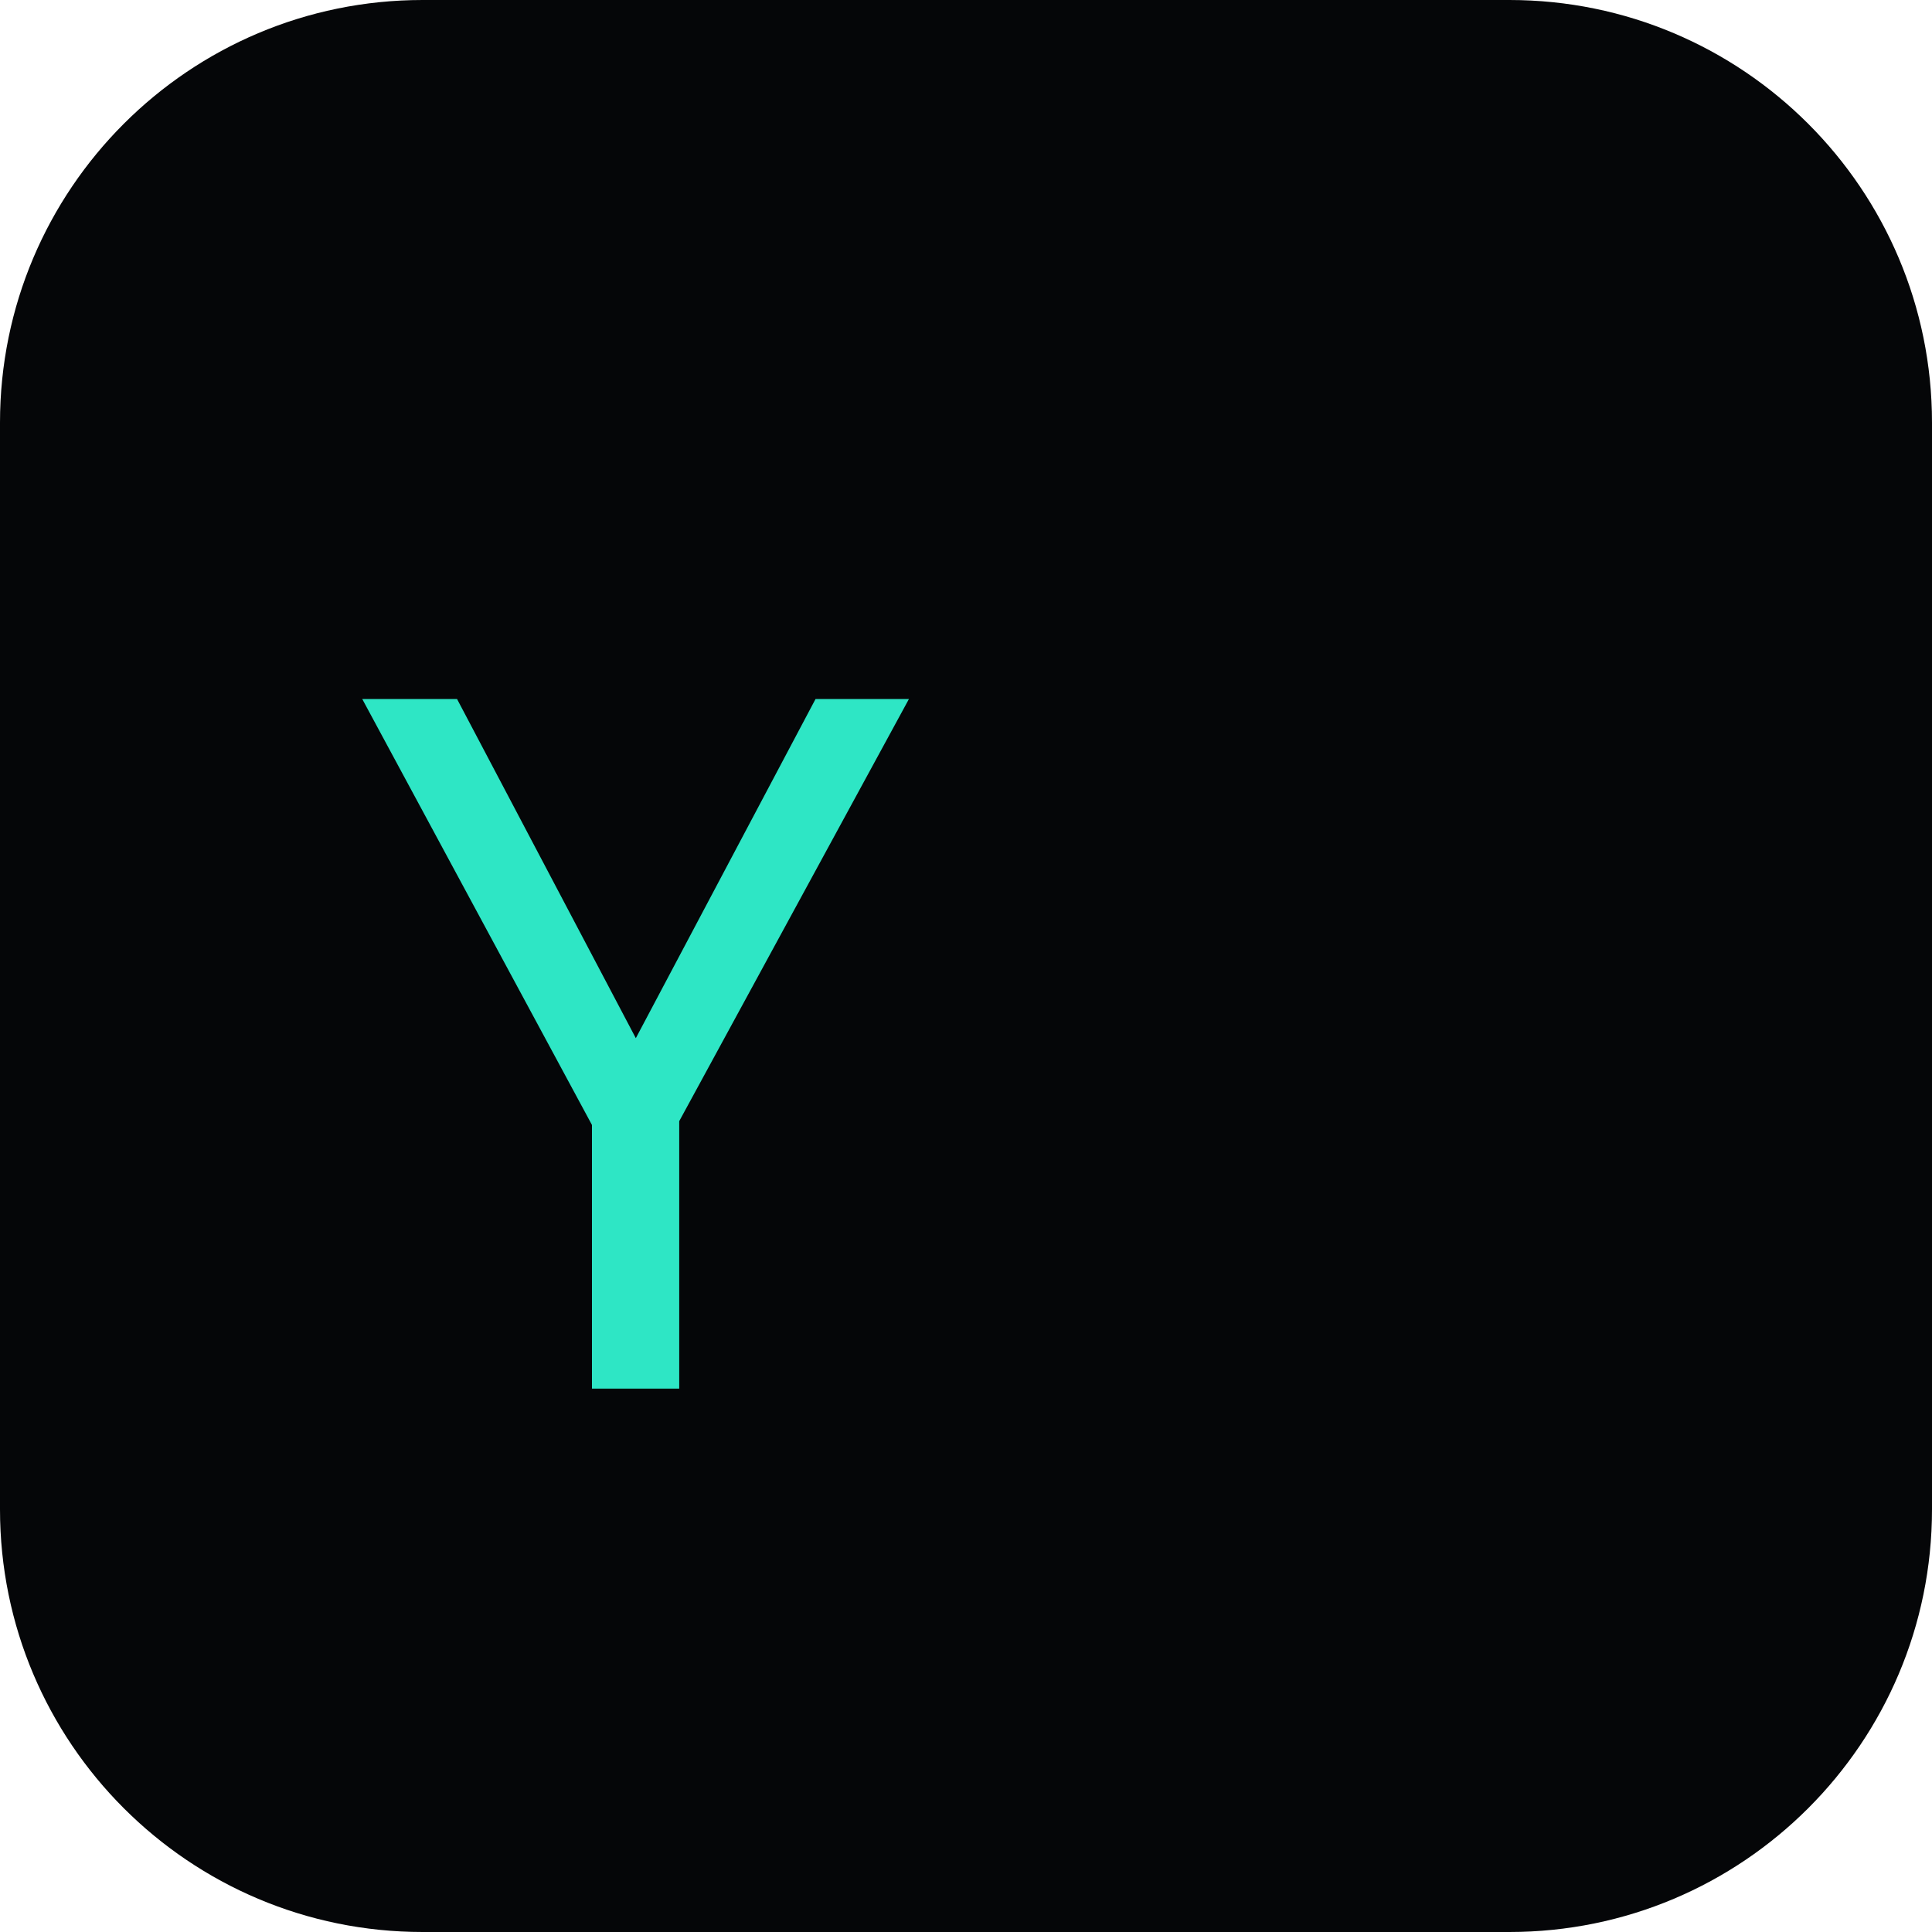
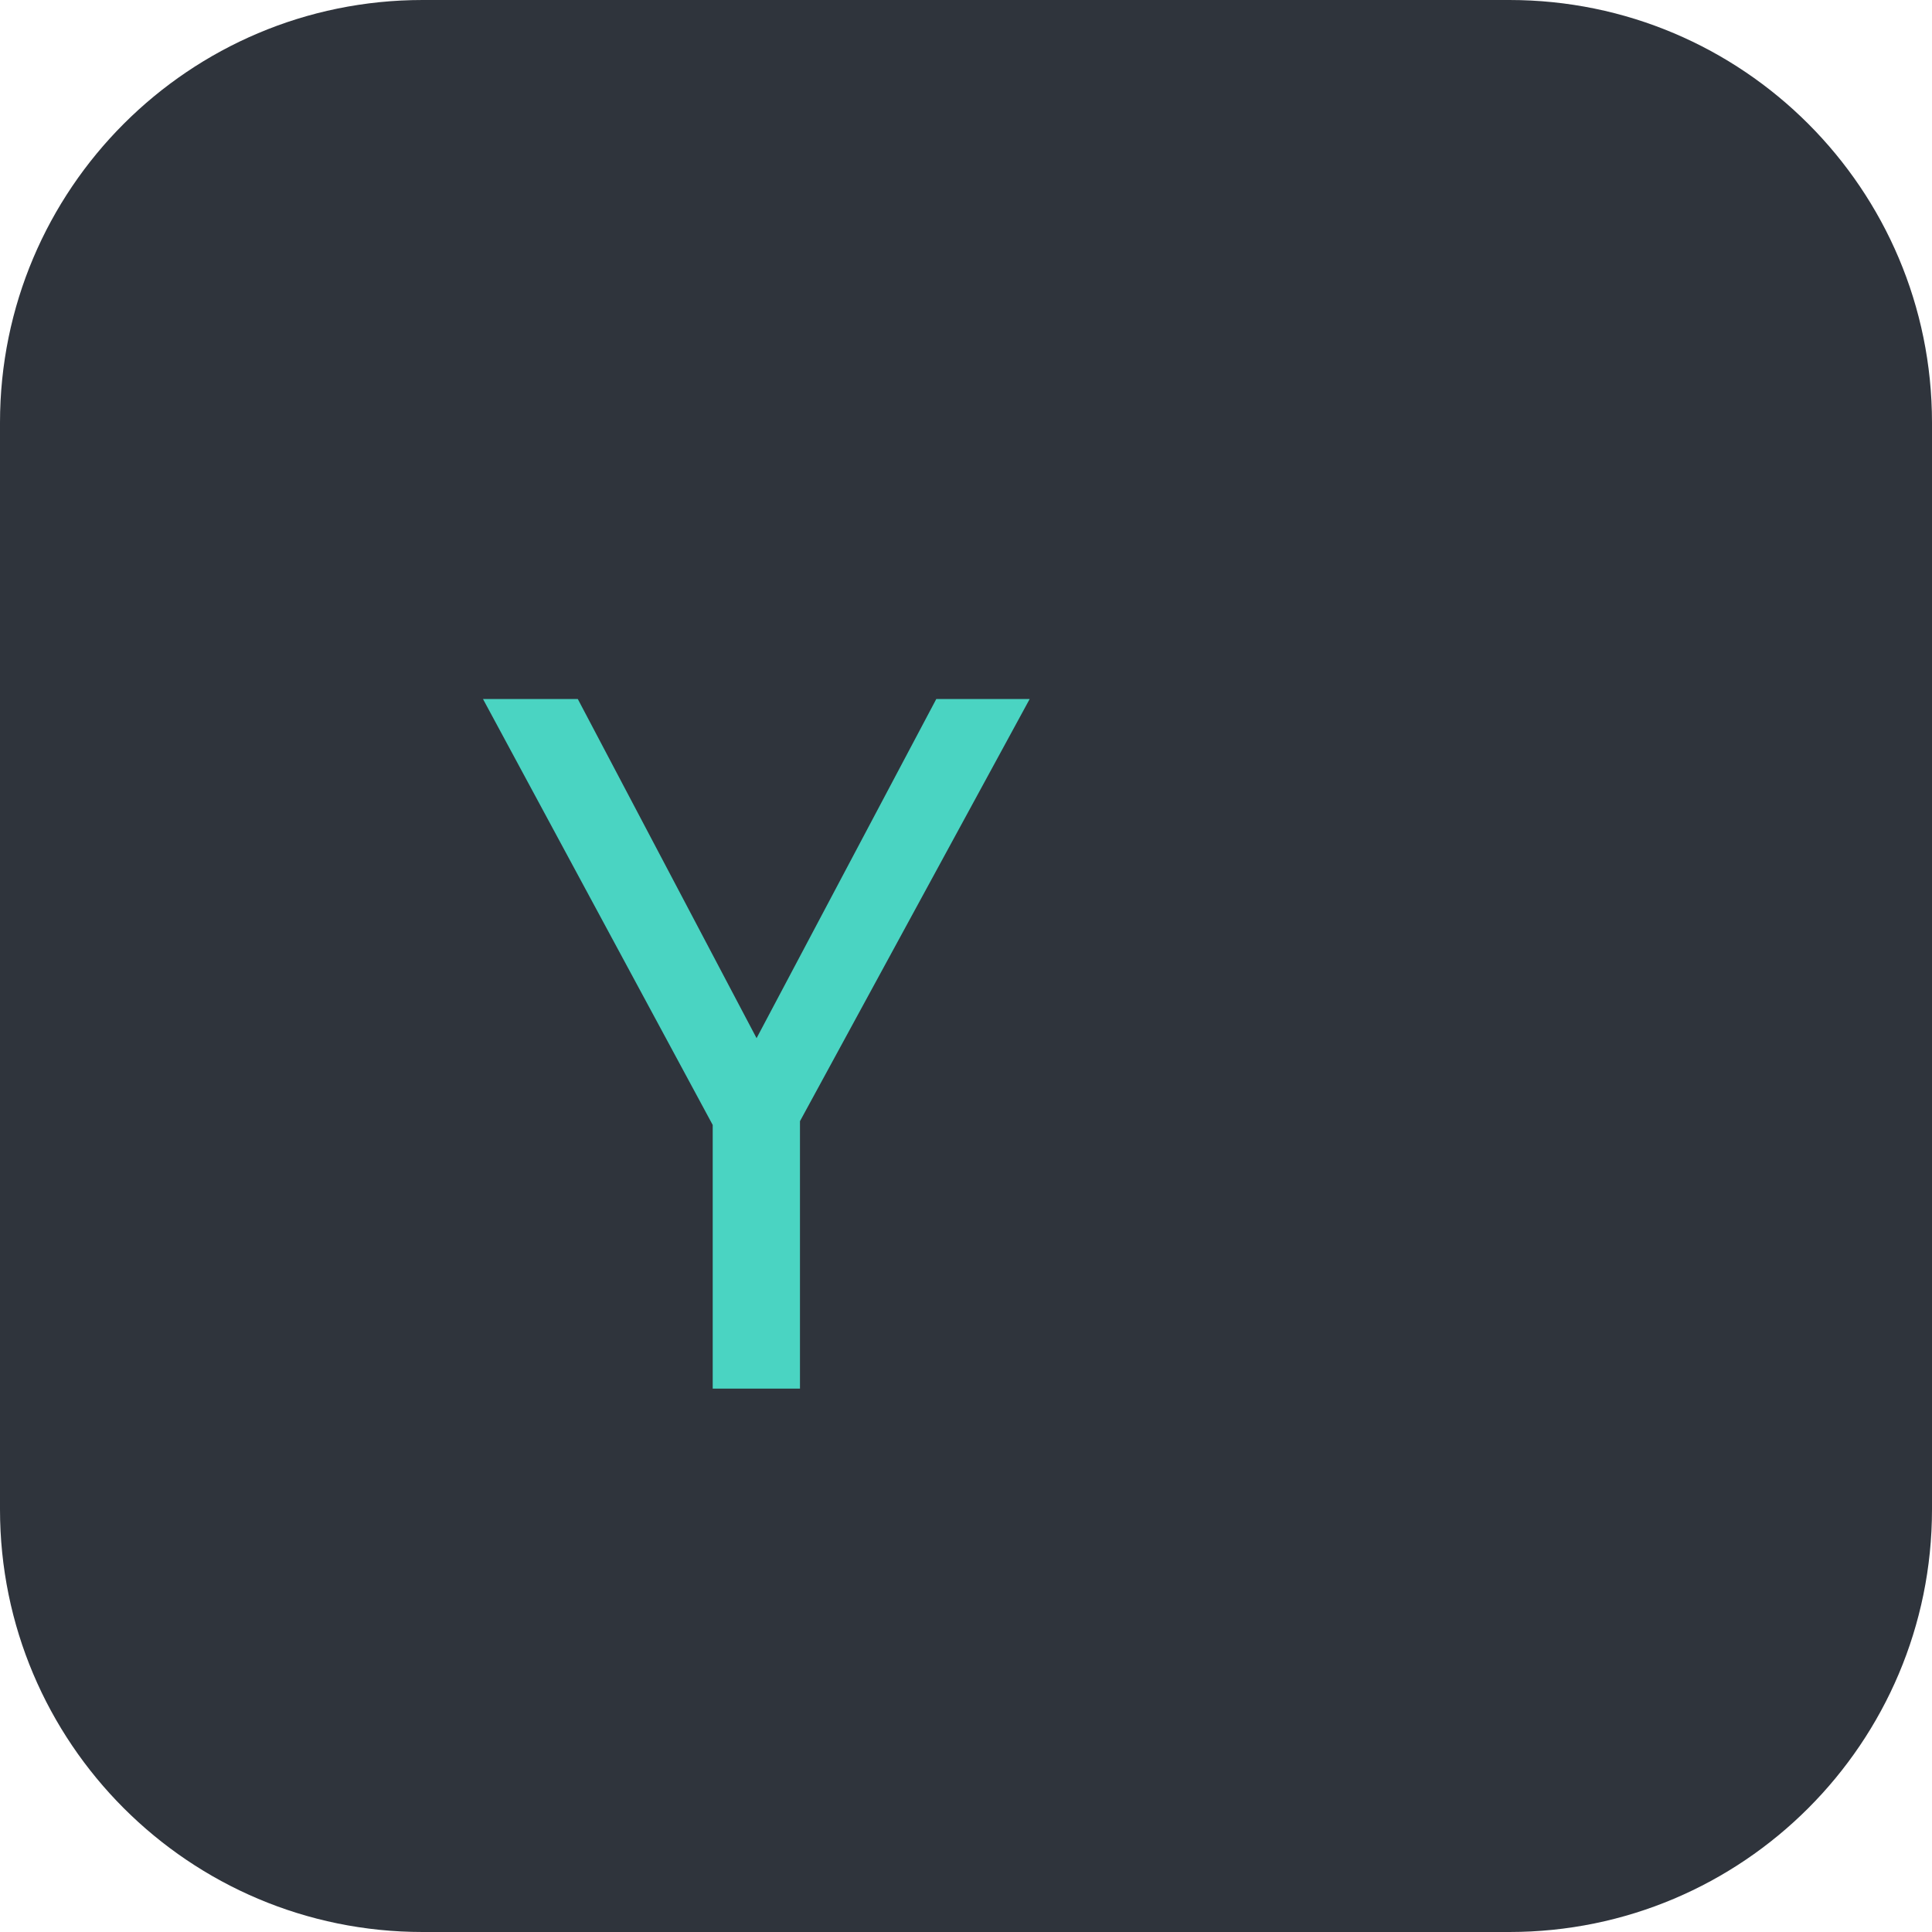
<svg xmlns="http://www.w3.org/2000/svg" viewBox="0 0 64 64">
-   <rect width="64" height="64" rx="14" fill="#050608" />
-   <text x="12" y="46" font-family="Arial Black, sans-serif" font-size="32" fill="#2ee6c5">Y</text>
+   <rect width="64" height="64" rx="14" fill="#2f343c" />
+   <text x="16" y="46" font-family="Arial Black, sans-serif" font-size="32" fill="#4ad4c2">Y</text>
</svg>
